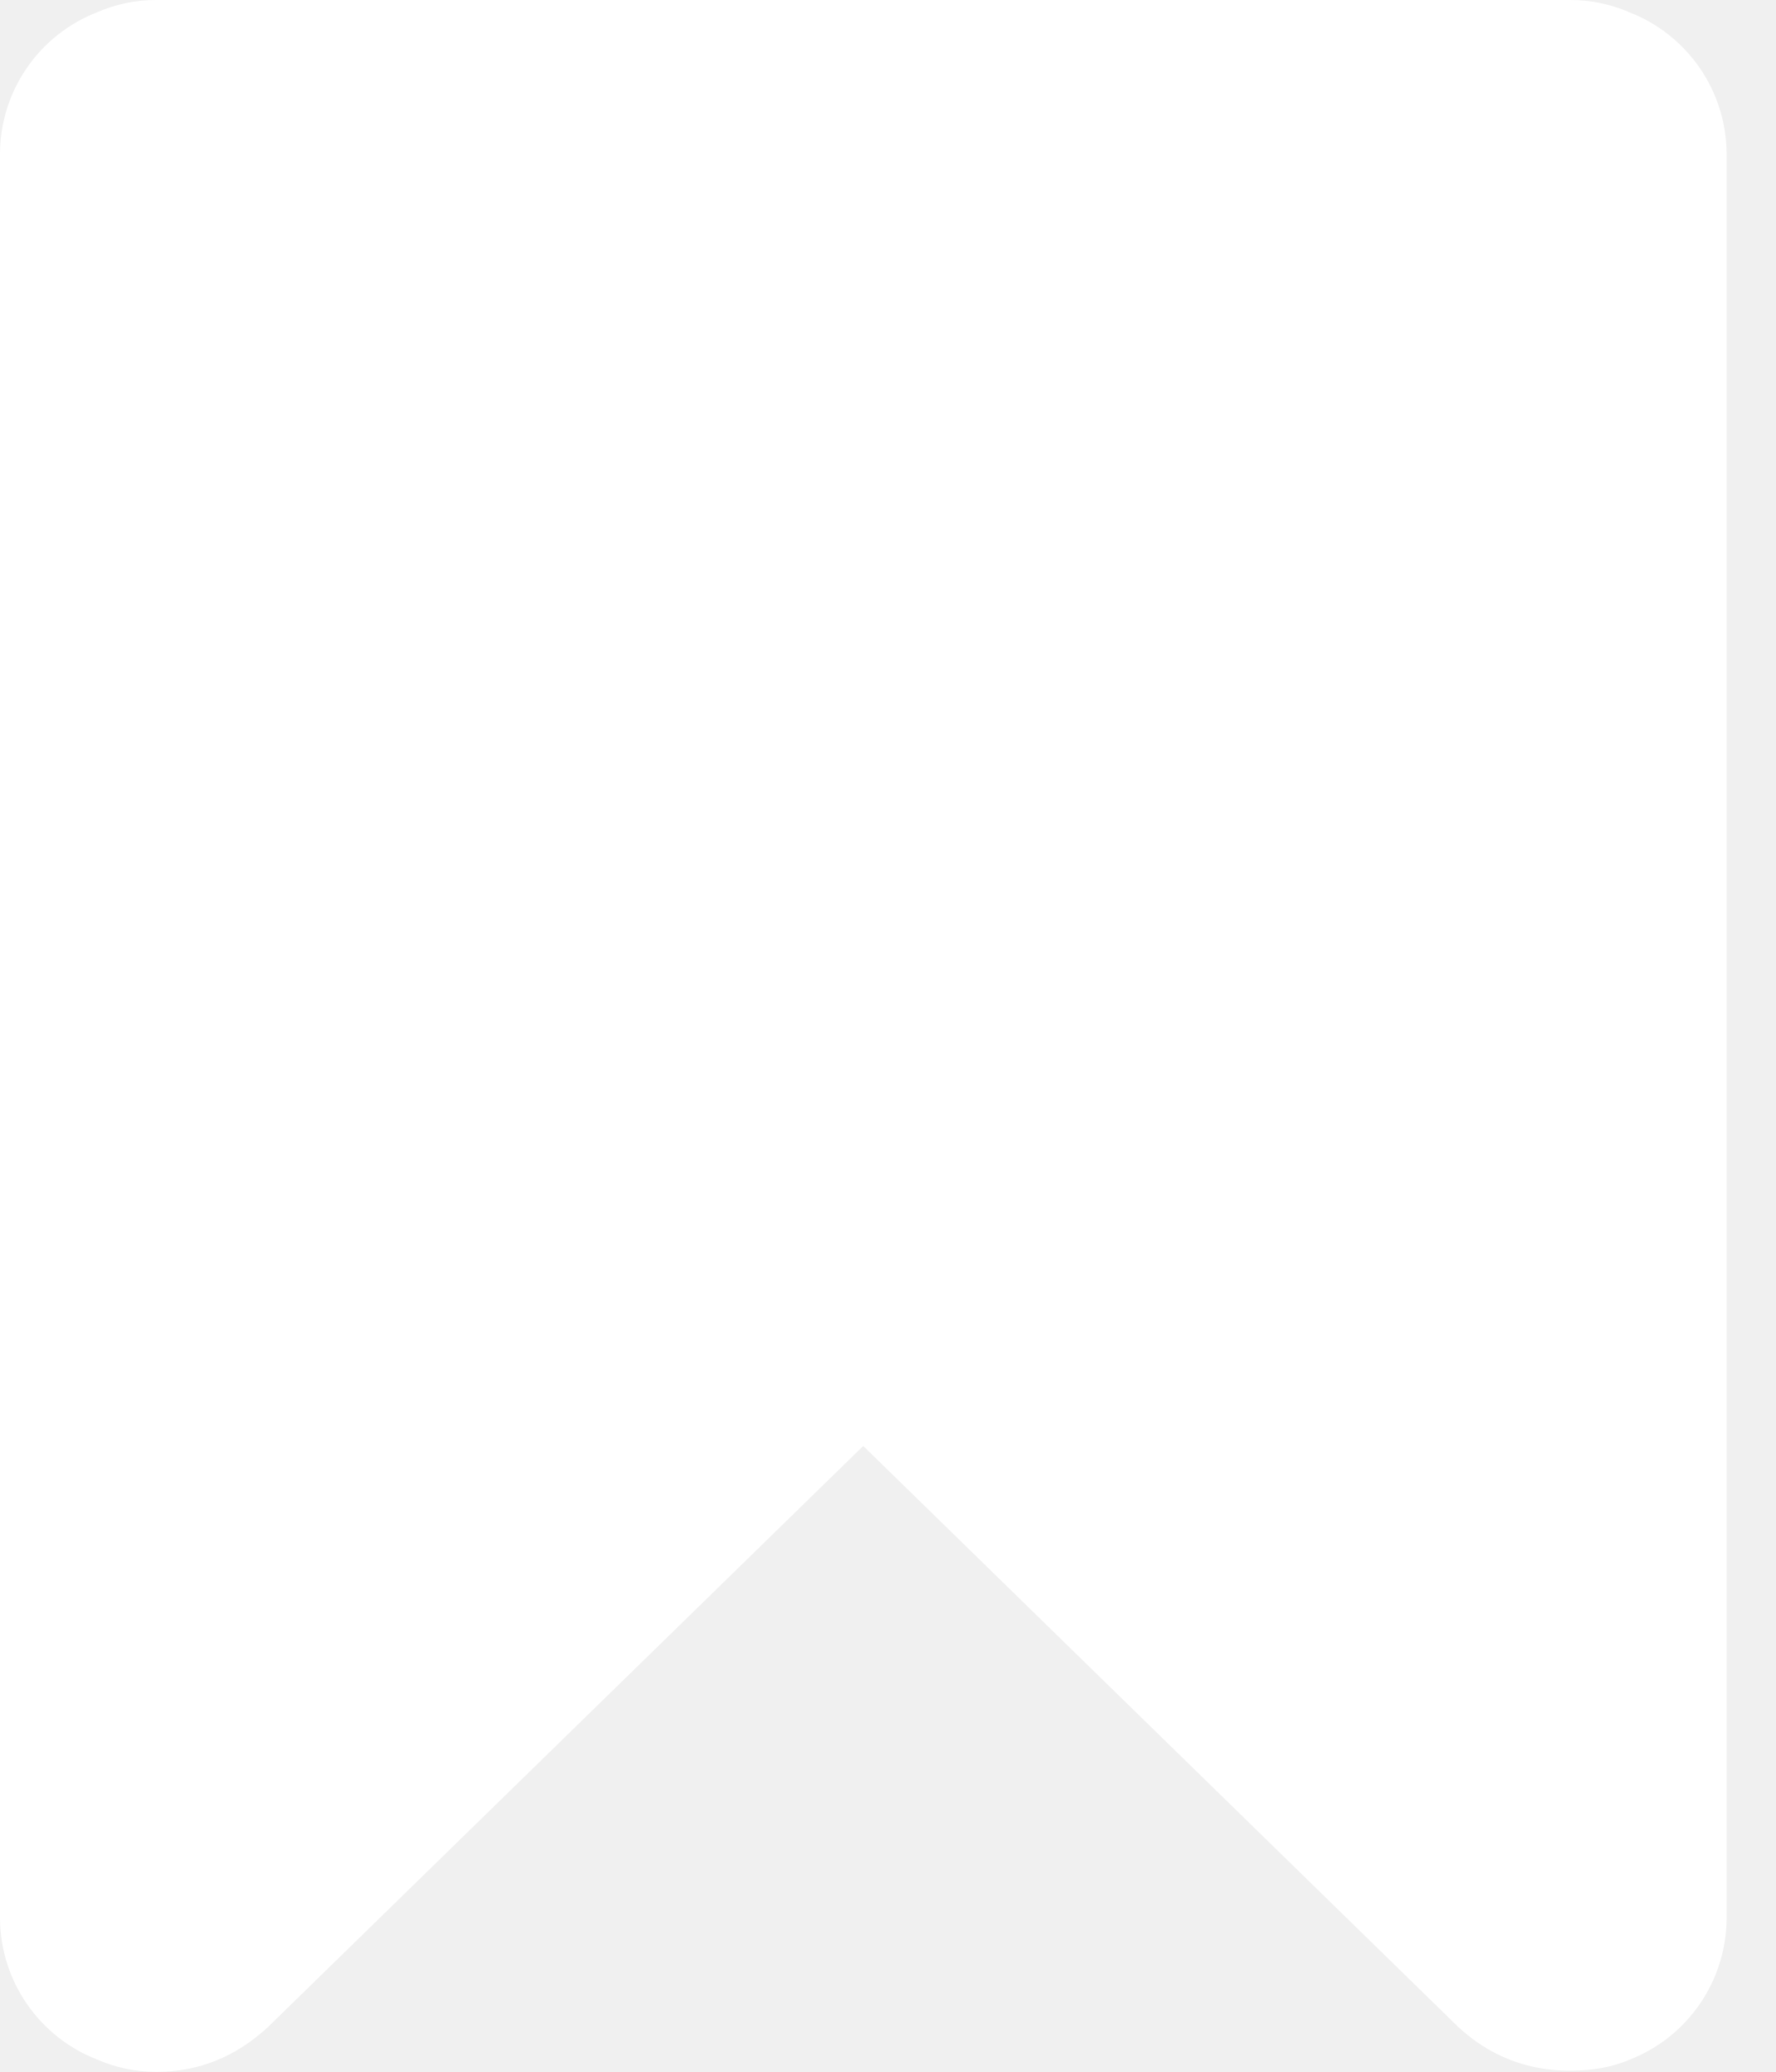
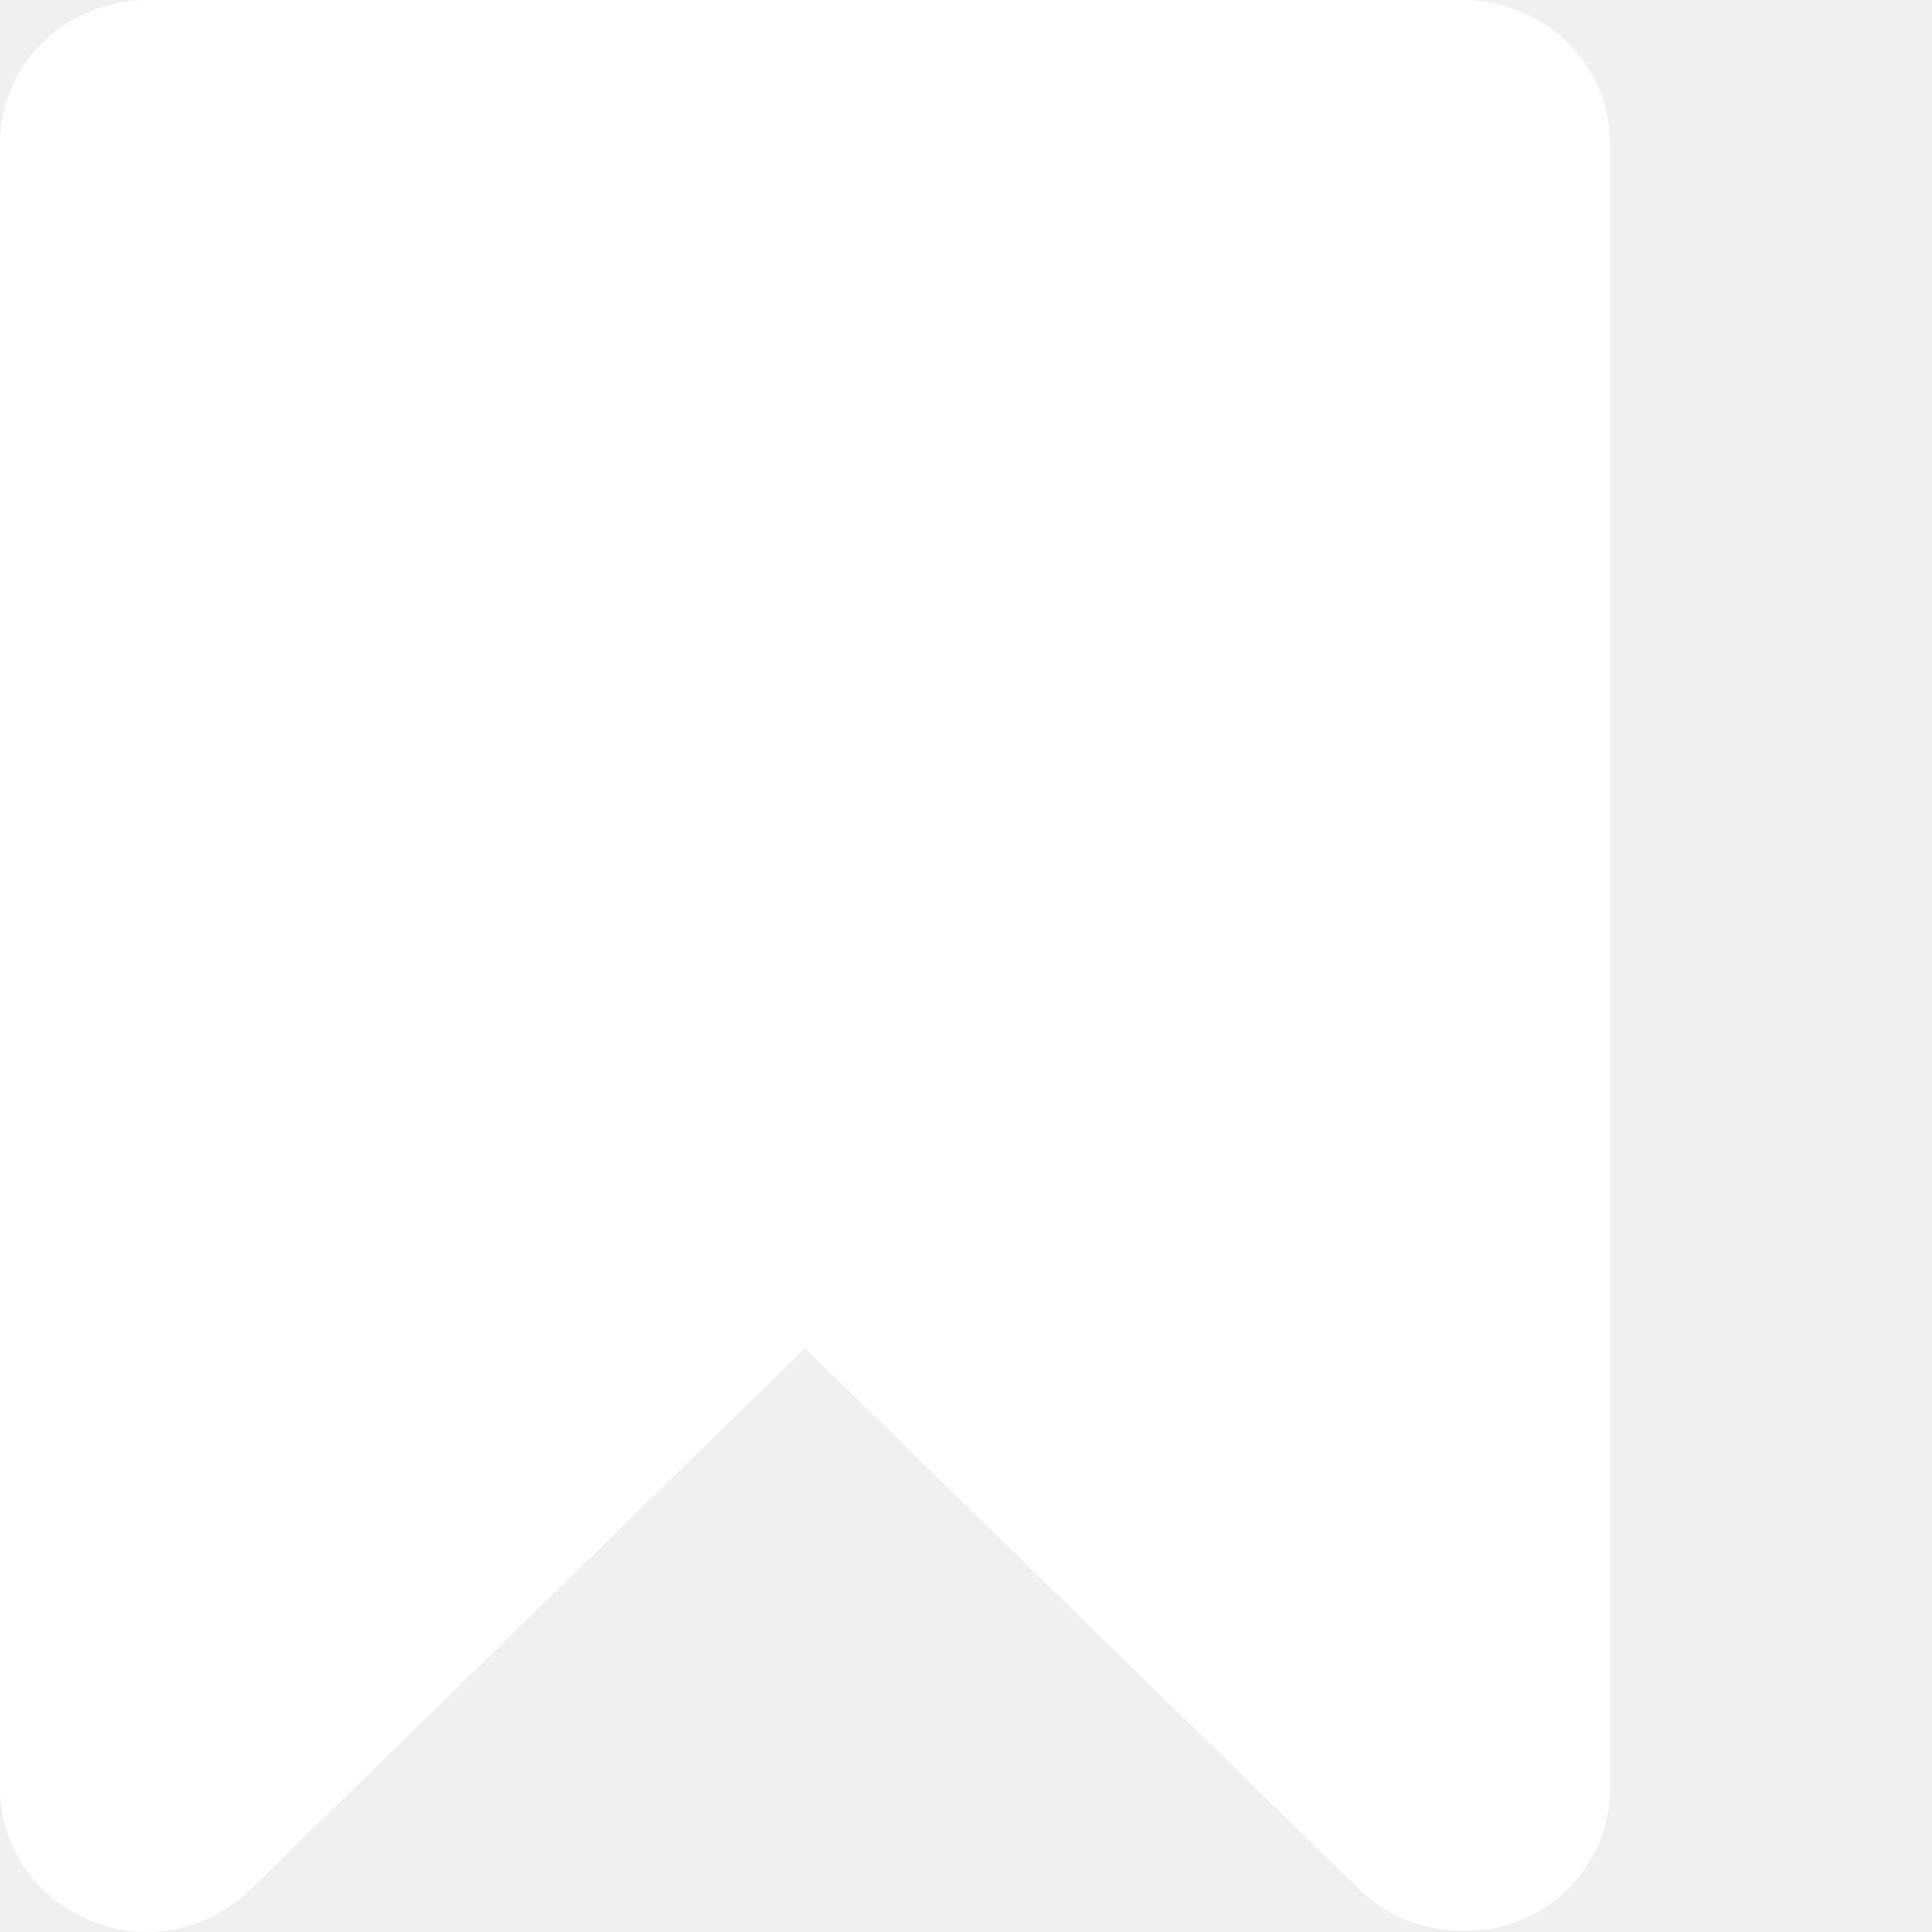
- <svg xmlns="http://www.w3.org/2000/svg" width="12" height="14">
+ <svg xmlns="http://www.w3.org/2000/svg" width="14" height="14">
  <path d="M10.61 0c.14 0 .273.028.4.083a1.03 1.03 0 0 1 .657.953v11.928a1.03 1.03 0 0 1-.656.953c-.116.05-.25.074-.402.074-.291 0-.543-.099-.756-.296L5.833 9.77l-4.02 3.924c-.218.203-.47.305-.756.305a.995.995 0 0 1-.4-.083A1.03 1.03 0 0 1 0 12.964V1.036A1.03 1.03 0 0 1 .656.083.995.995 0 0 1 1.057 0h9.552Z" fill="#FFF" />
</svg>
